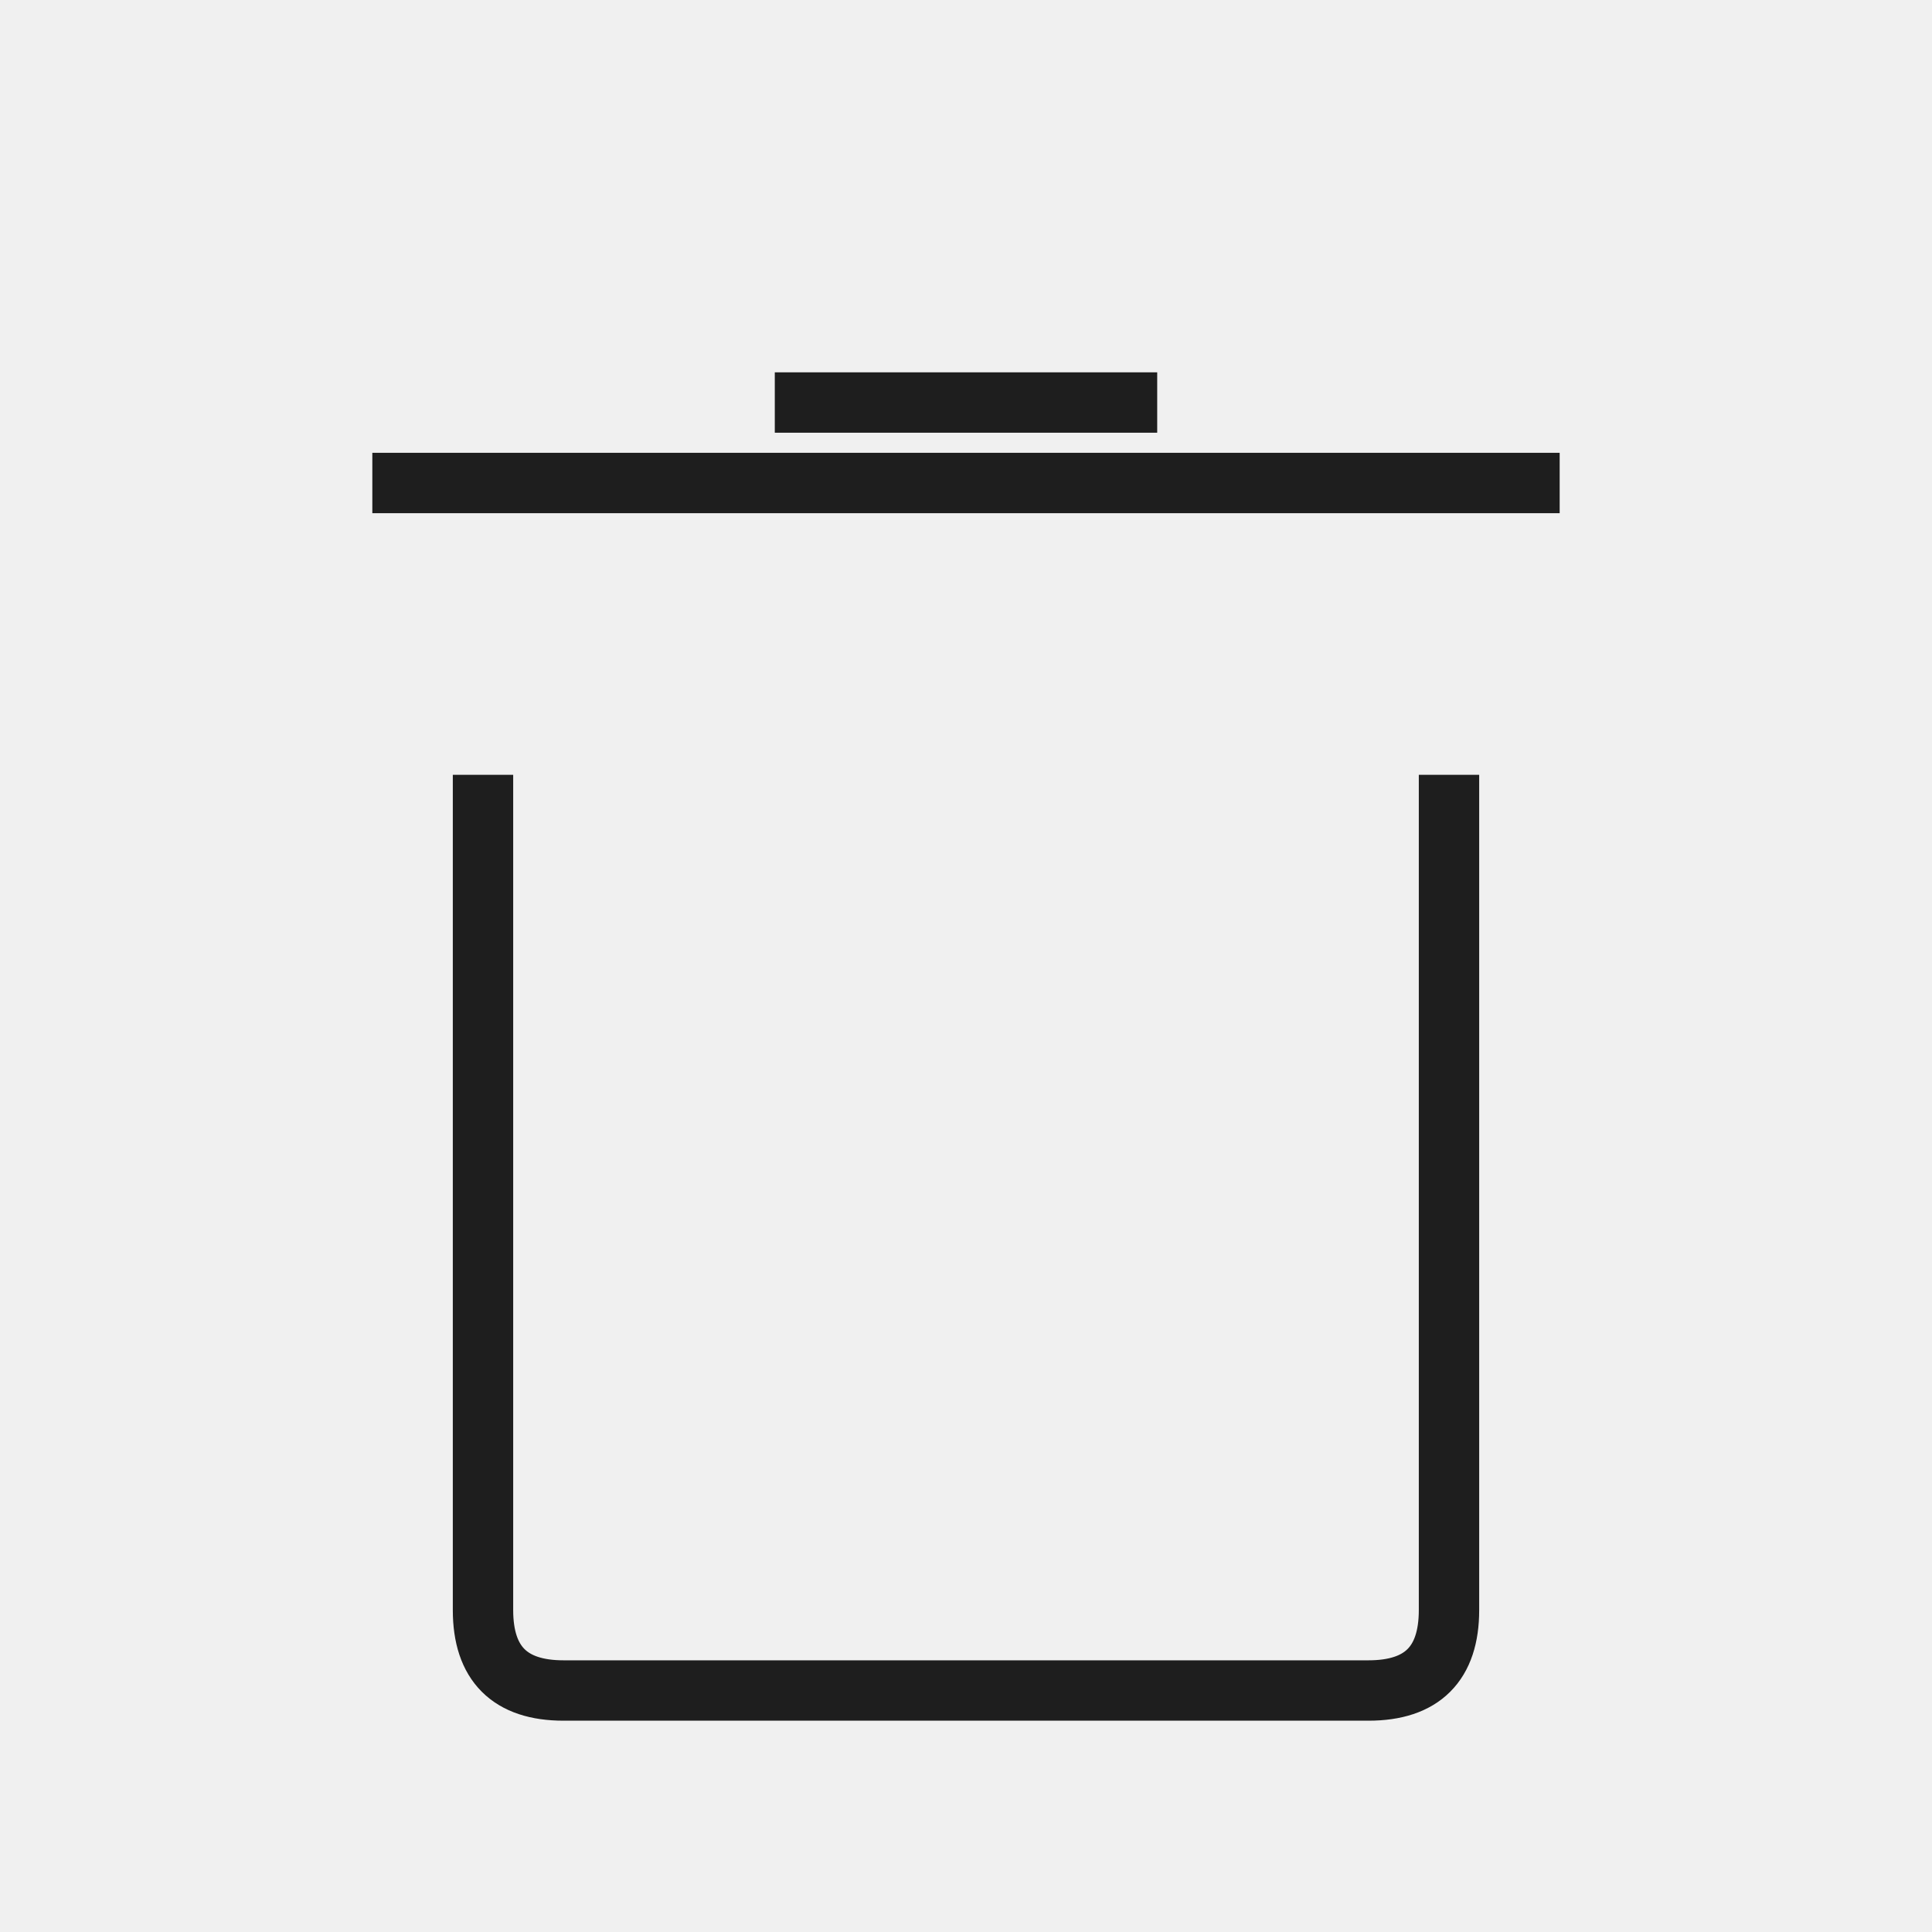
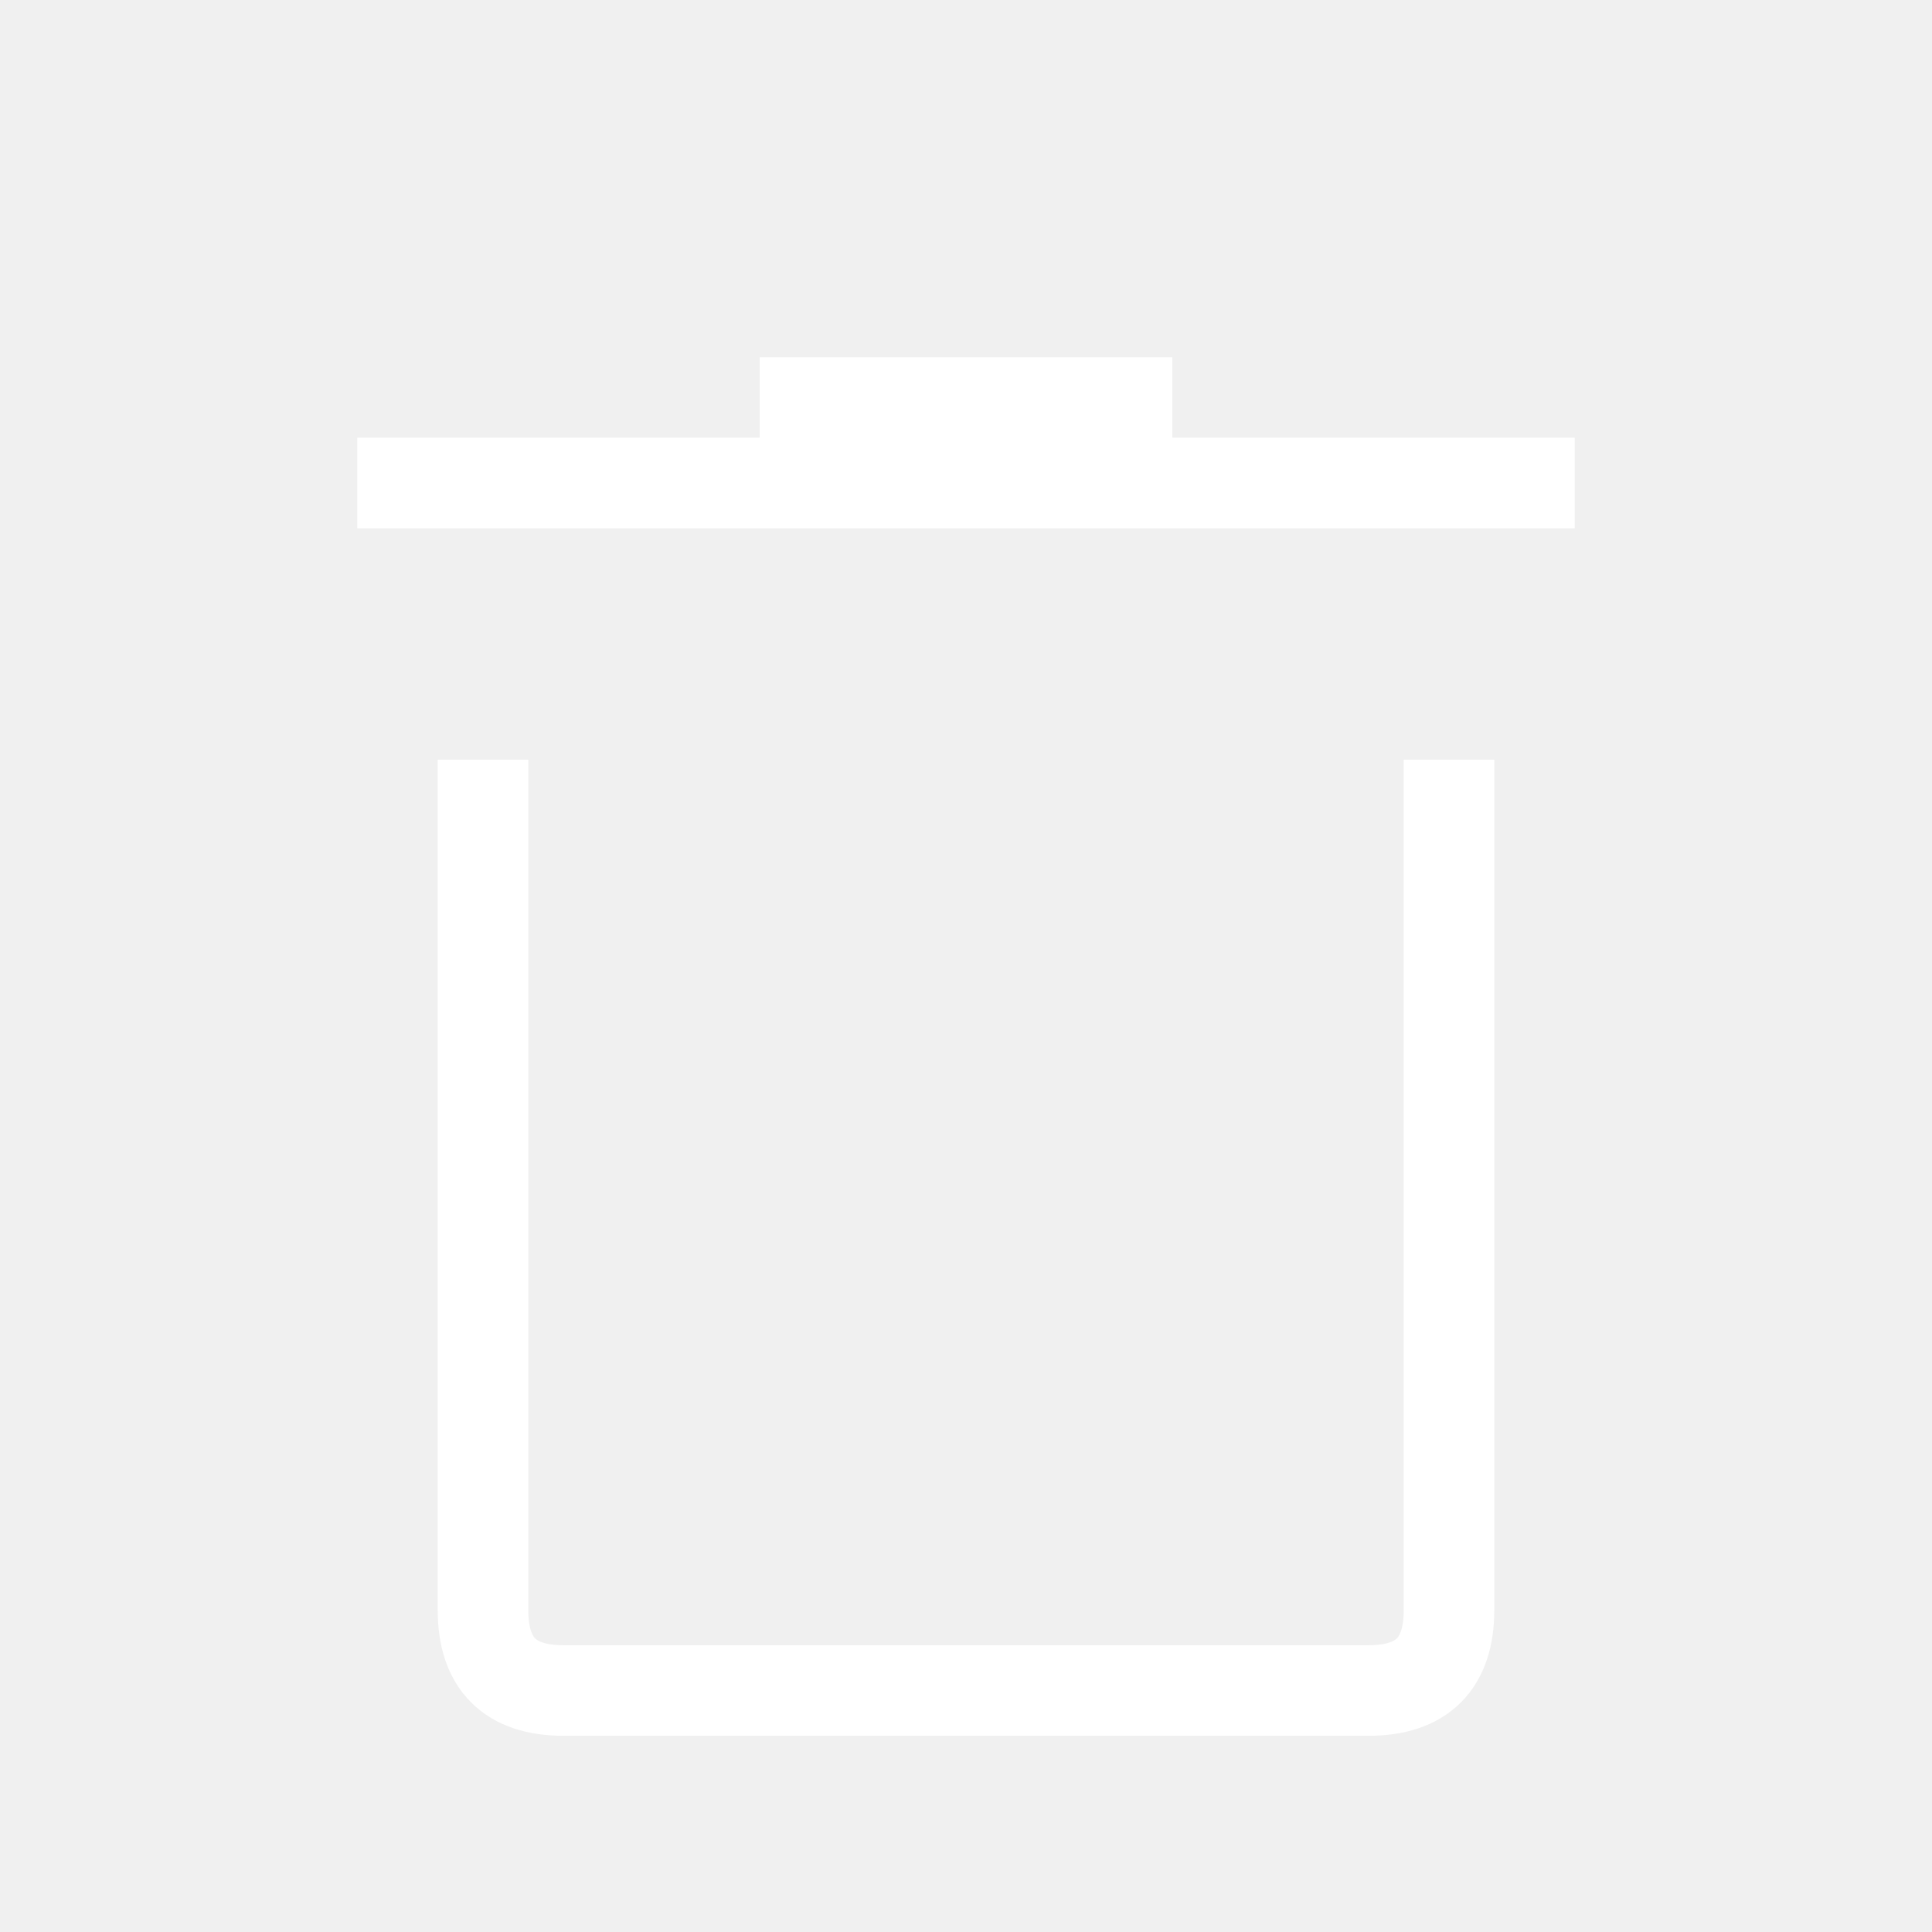
<svg xmlns="http://www.w3.org/2000/svg" width="32" height="32" viewBox="0 0 32 32" fill="none">
-   <path d="M25.333 8H6.667M18.667 6.667H13.333M8 13.333V26.667C8 27.556 8.445 28 9.333 28C10.222 28 14.667 28 22.667 28C23.556 28 24 27.556 24 26.667C24 25.778 24 21.333 24 13.333" stroke="#1e1e1e" stroke-width="1" stroke-linecap="square" />
+   <path d="M25.333 8H6.667M18.667 6.667H13.333M8 13.333V26.667C8 27.556 8.445 28 9.333 28C10.222 28 14.667 28 22.667 28C23.556 28 24 27.556 24 26.667C24 25.778 24 21.333 24 13.333" stroke="#fff" stroke-width="1.5" stroke-linecap="square" />
</svg>
